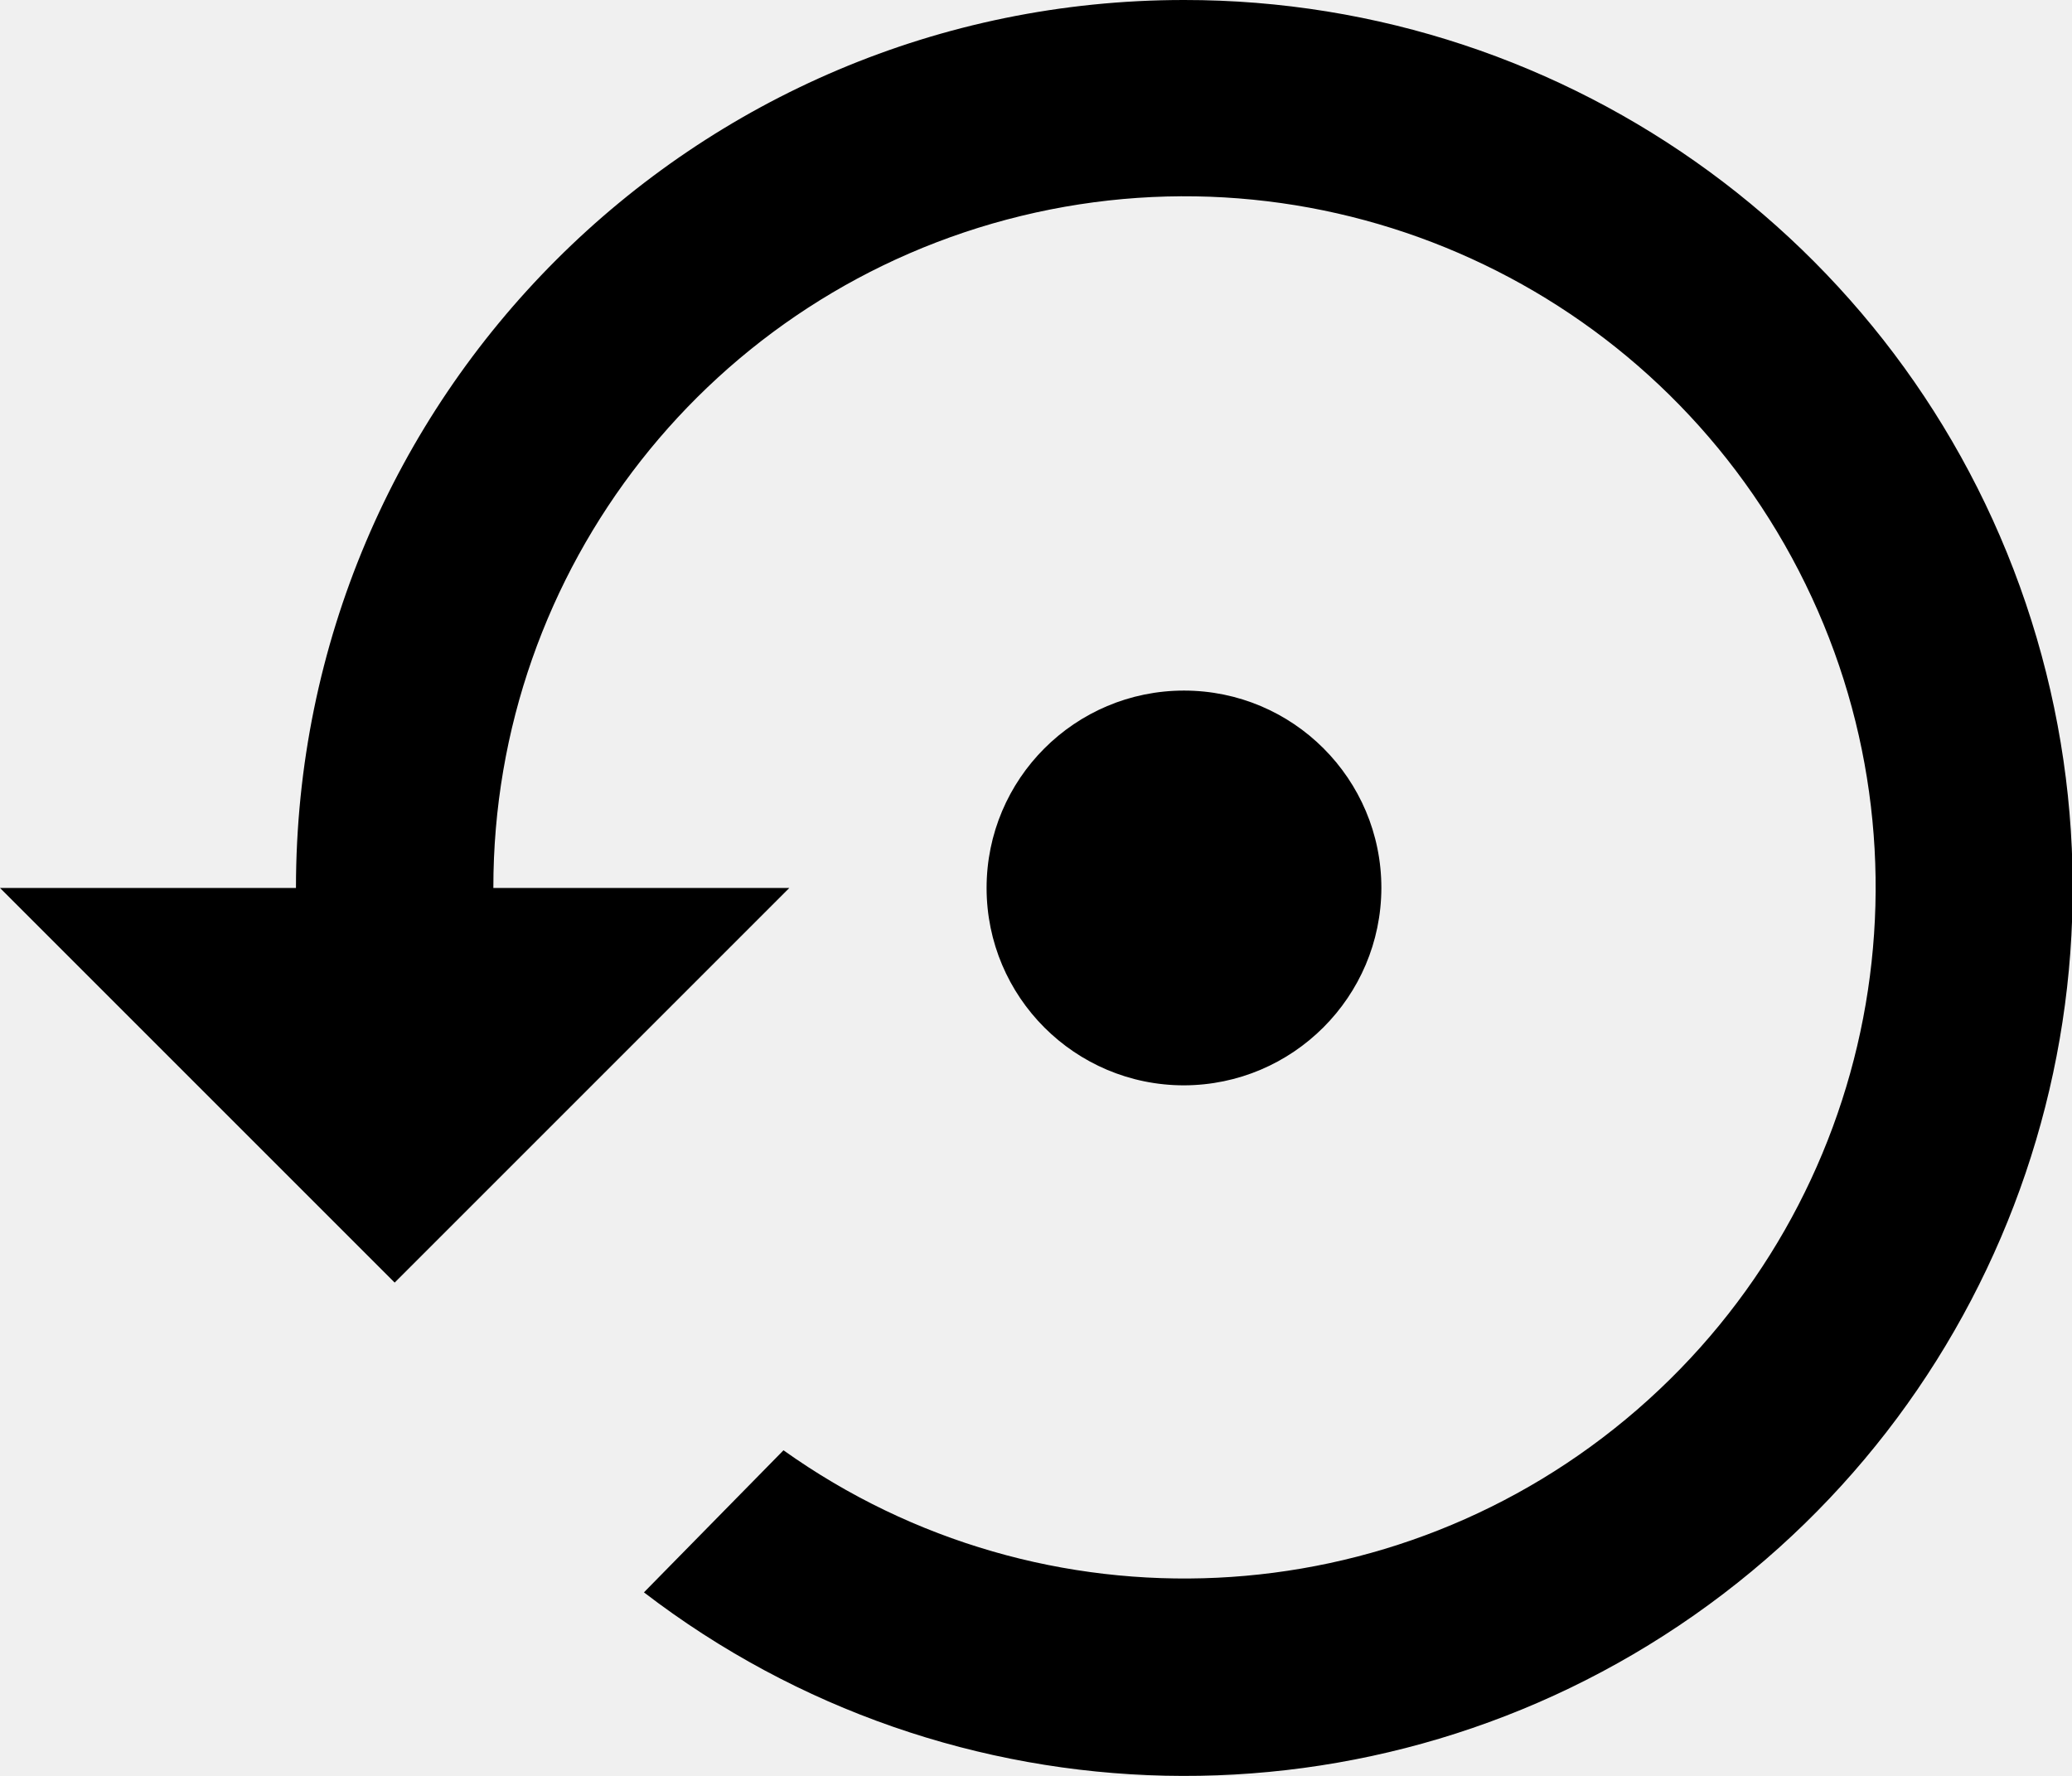
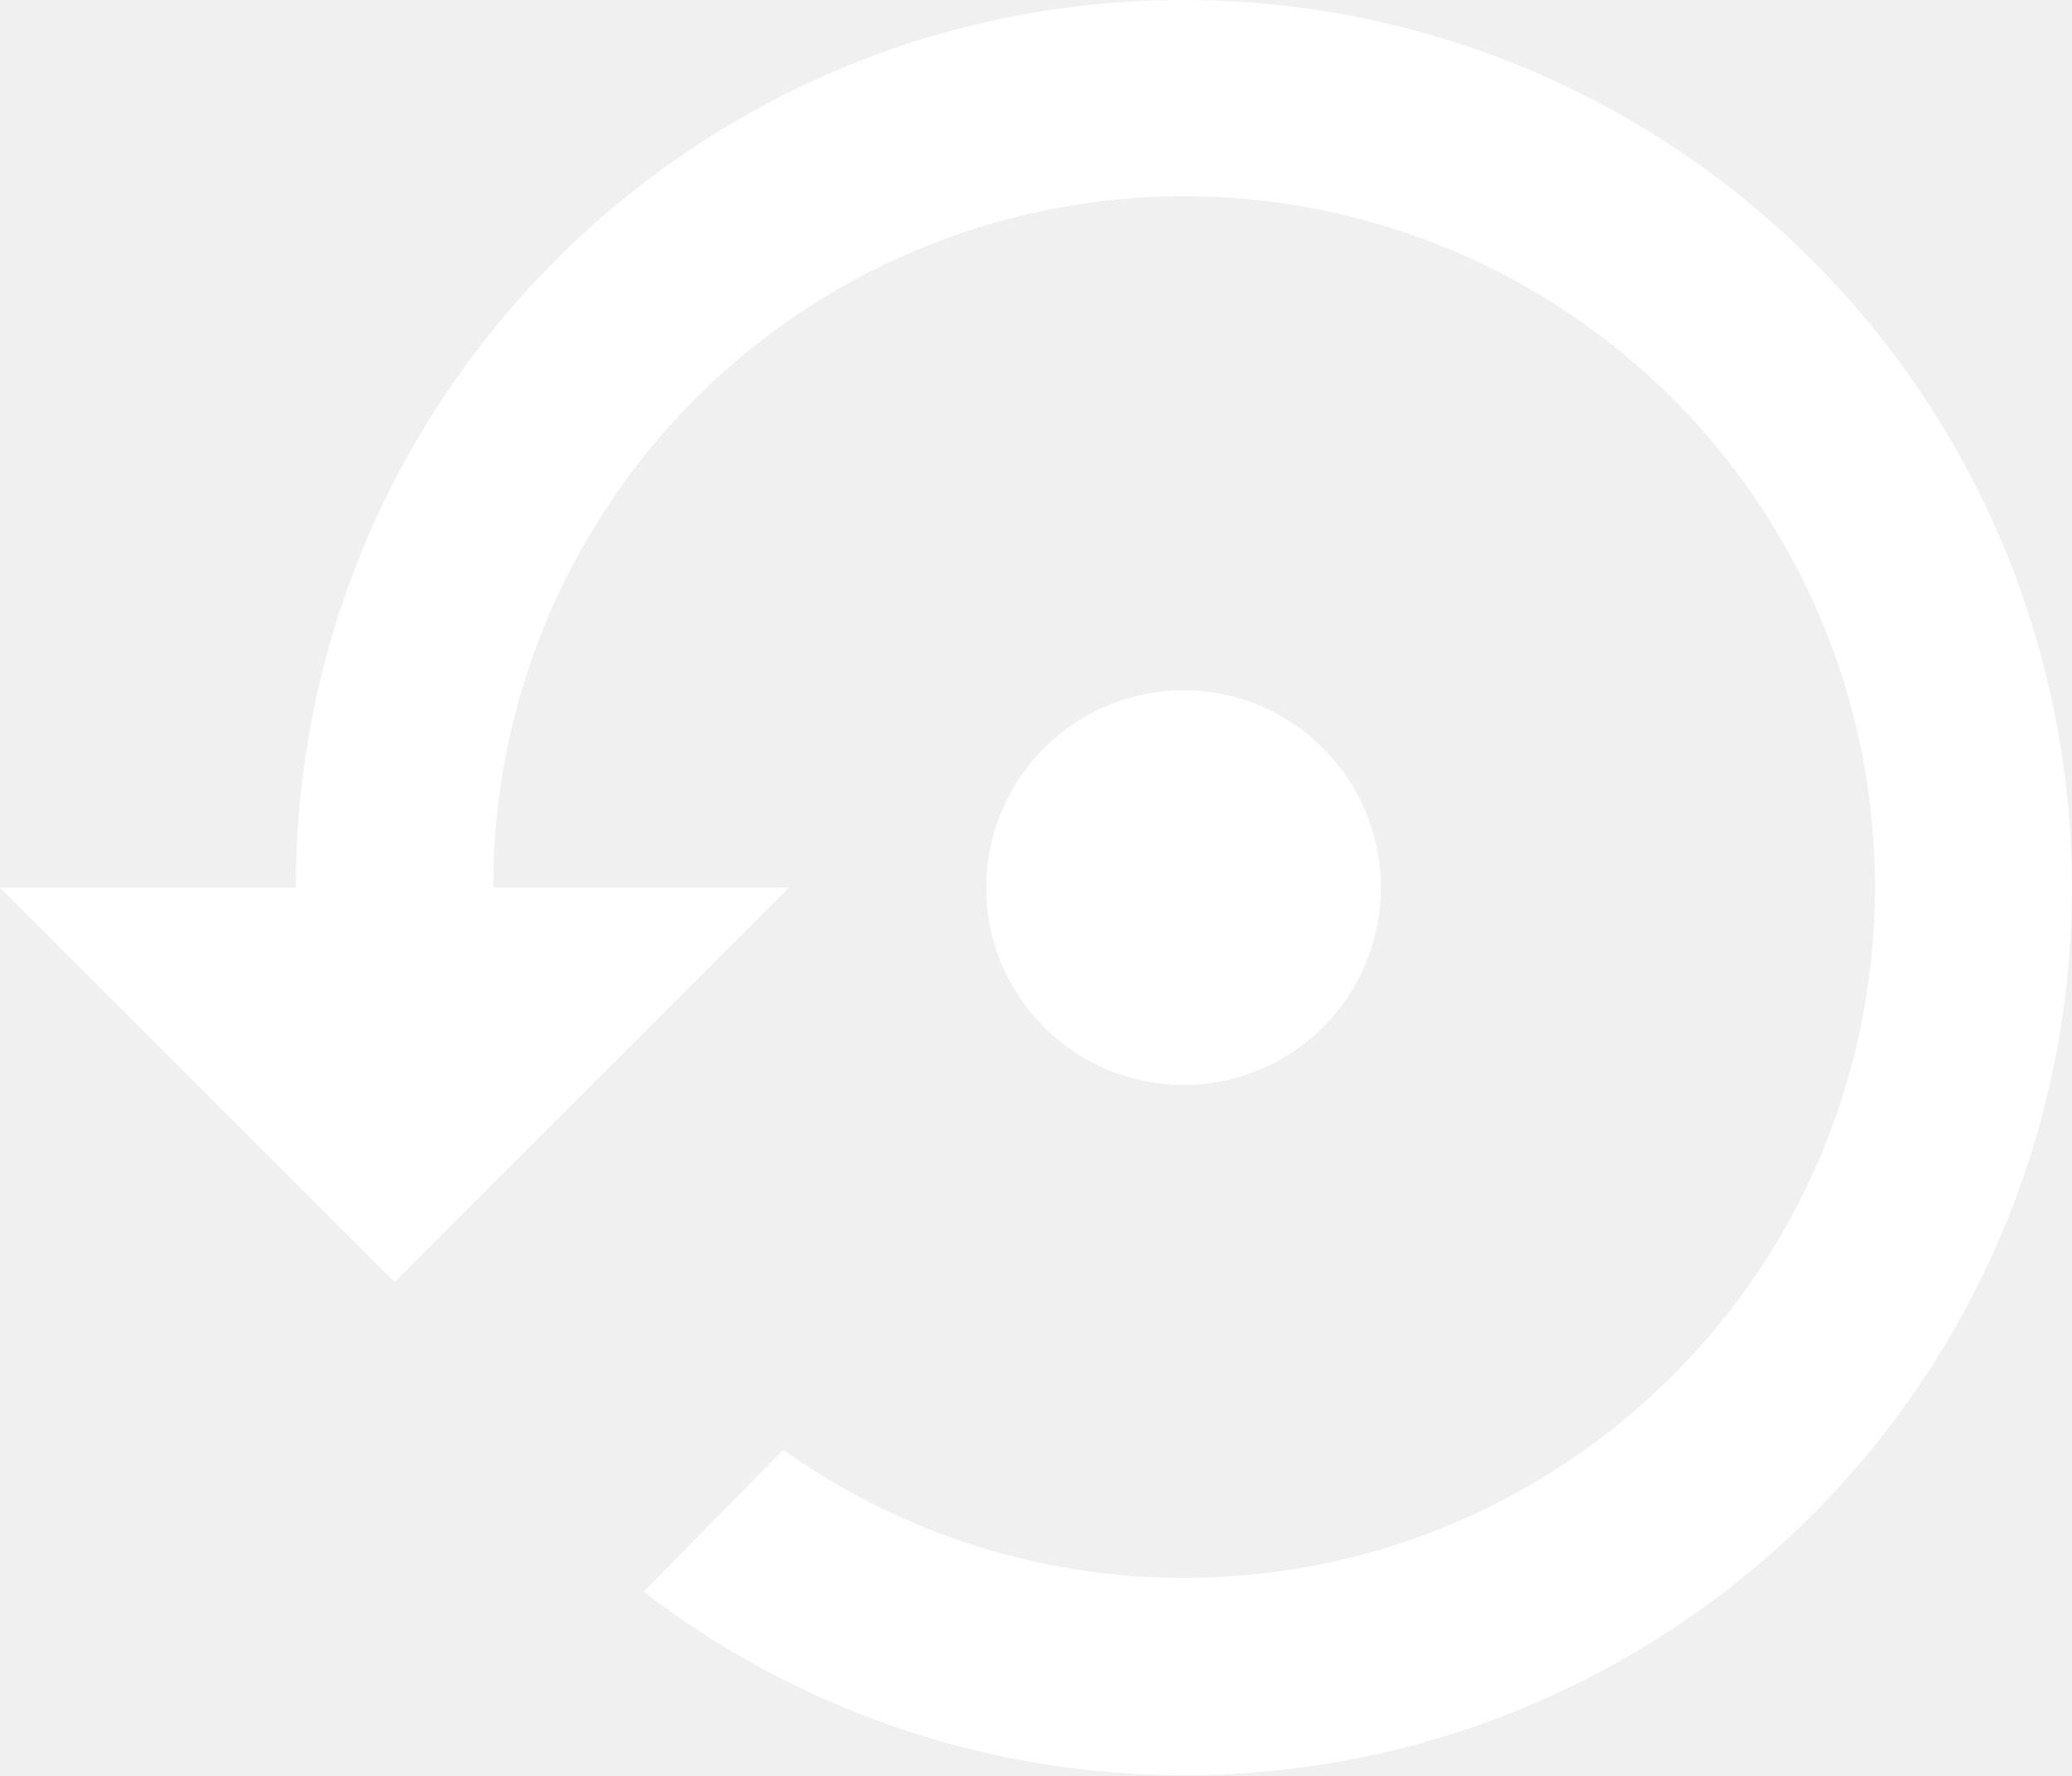
- <svg xmlns="http://www.w3.org/2000/svg" width="16.333" height="14" viewBox="0 0 16.333 14">
+ <svg xmlns="http://www.w3.org/2000/svg" width="16.339" height="14" viewBox="0 0 16.339 14">
  <g id="history-icon" transform="translate(12282 -5938)">
    <g id="Group_4598" data-name="Group 4598">
-       <path id="ic_settings_backup_restore_24px" d="M10.889,10a1.556,1.556,0,1,0-1.556,1.556A1.56,1.56,0,0,0,10.889,10ZM9.333,3a7,7,0,0,0-7,7H0l3.111,3.111L6.222,10H3.889a5.448,5.448,0,1,1,2.287,4.433l-1.1,1.12A7,7,0,1,0,9.333,3Z" transform="translate(-12282 5935)" />
+       <path id="ic_settings_backup_restore_24px" d="M10.889,10a1.556,1.556,0,1,0-1.556,1.556A1.556,1.556,0,0,0,10.889,10ZM9.333,3a7,7,0,0,0-7,7H0l3.111,3.111L6.222,10H3.889a5.448,5.448,0,1,1,2.287,4.433l-1.1,1.12A7,7,0,1,0,9.333,3Z" transform="translate(-12282 5935)" fill="#fff" />
    </g>
  </g>
</svg>
